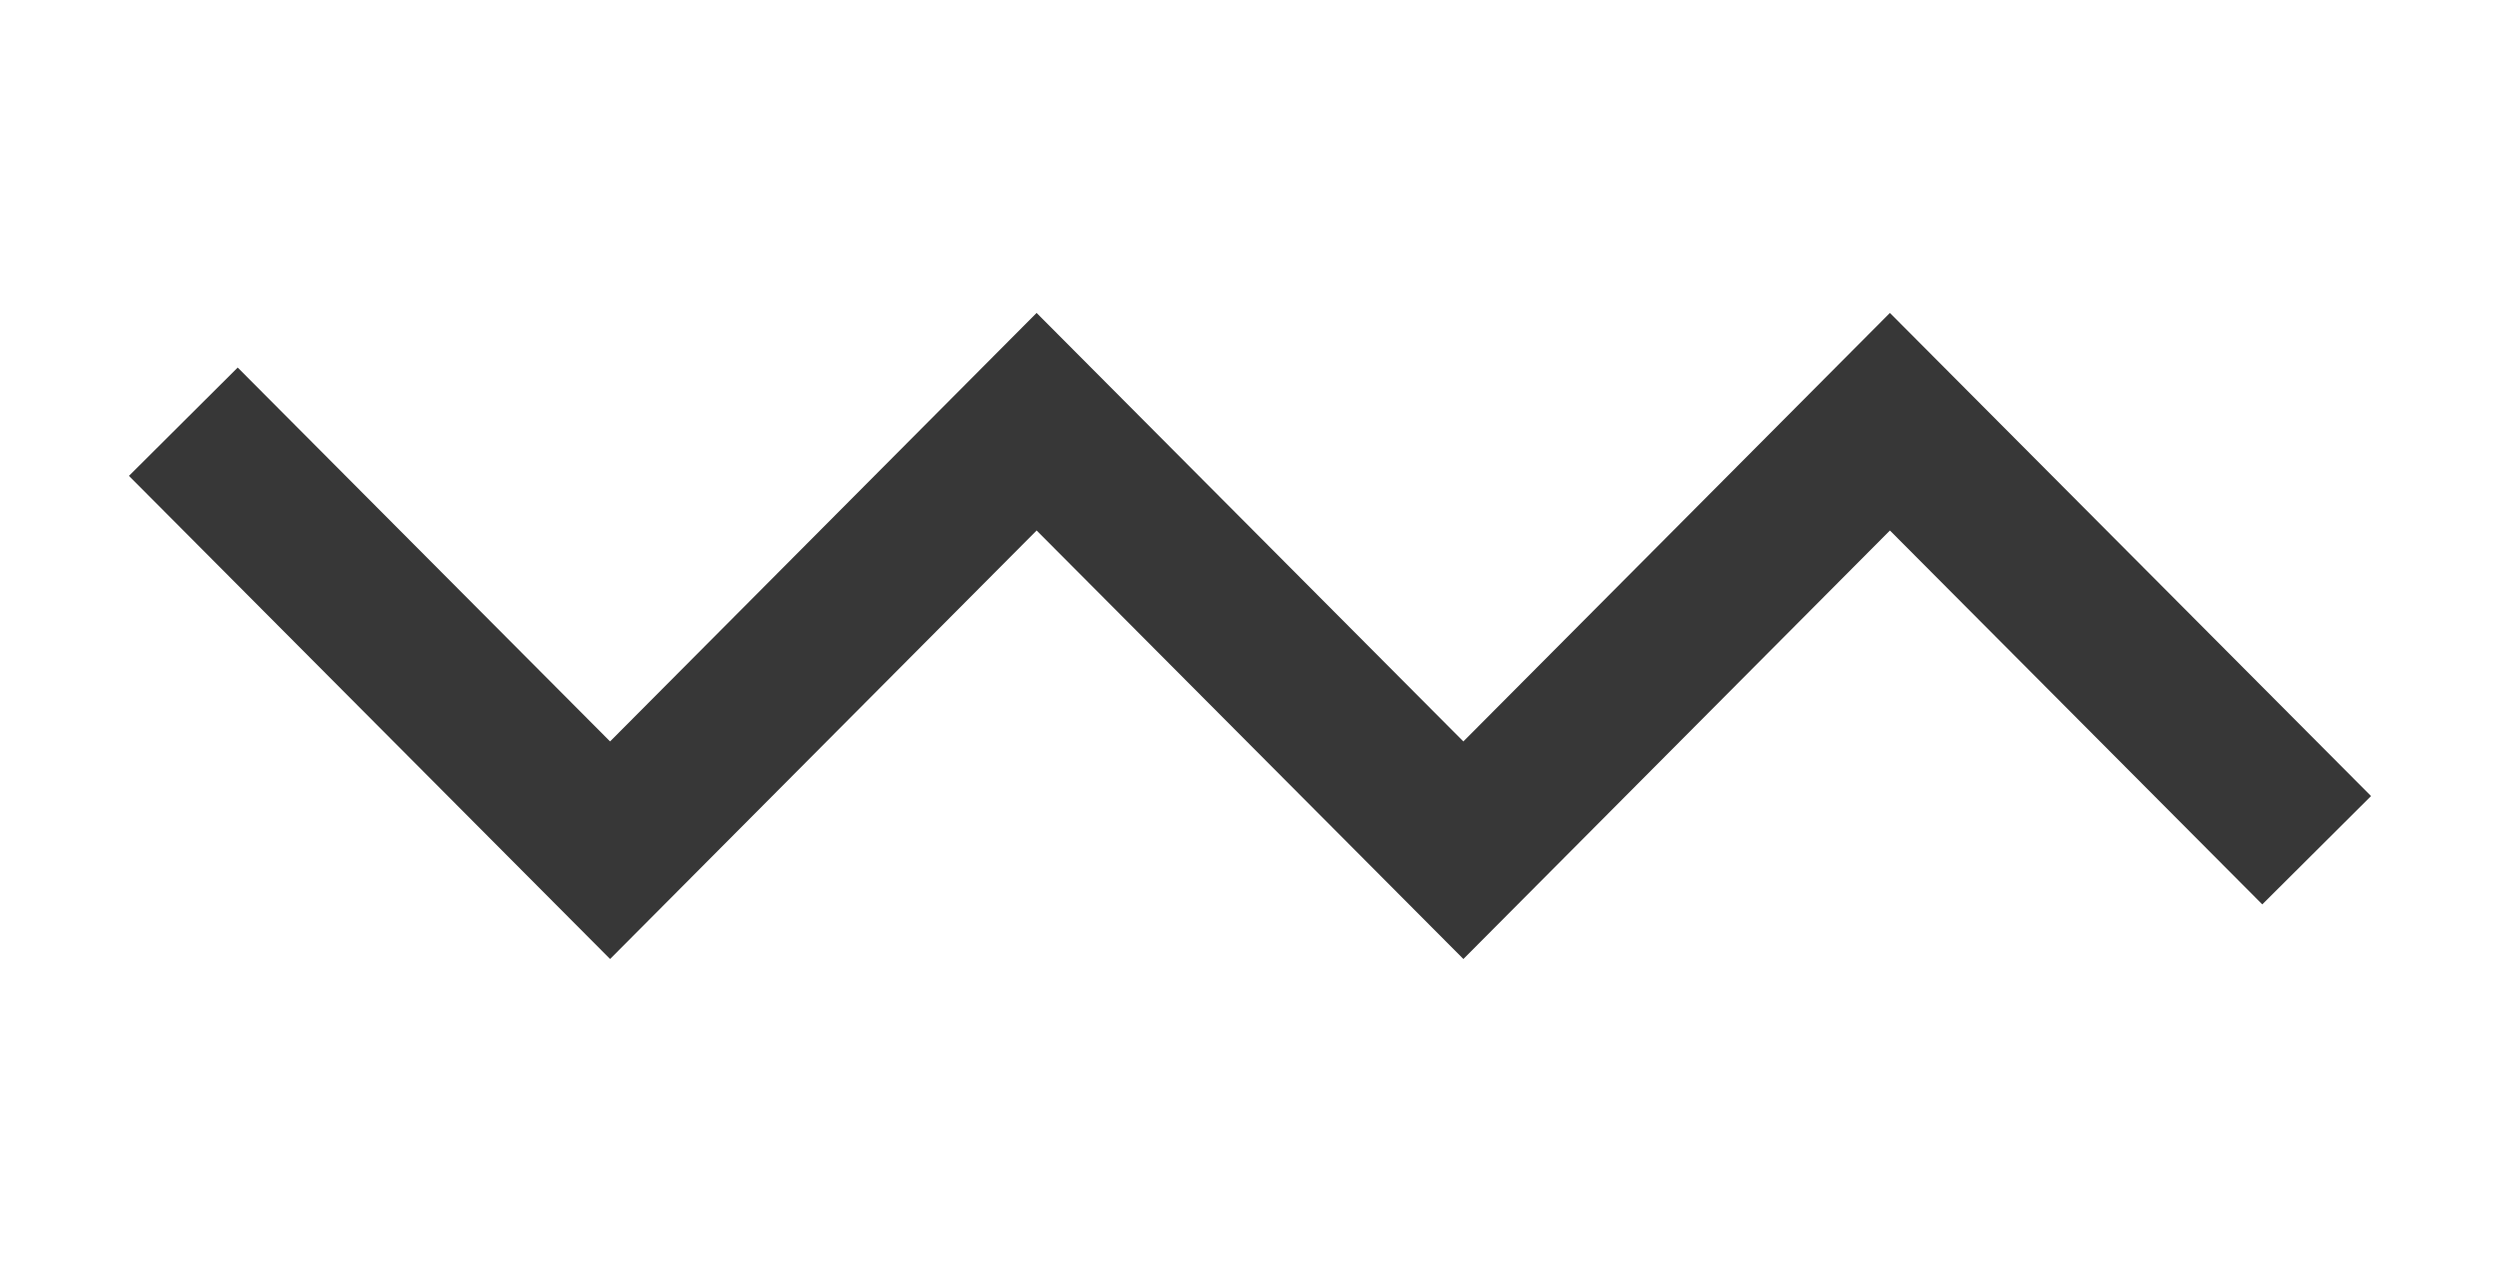
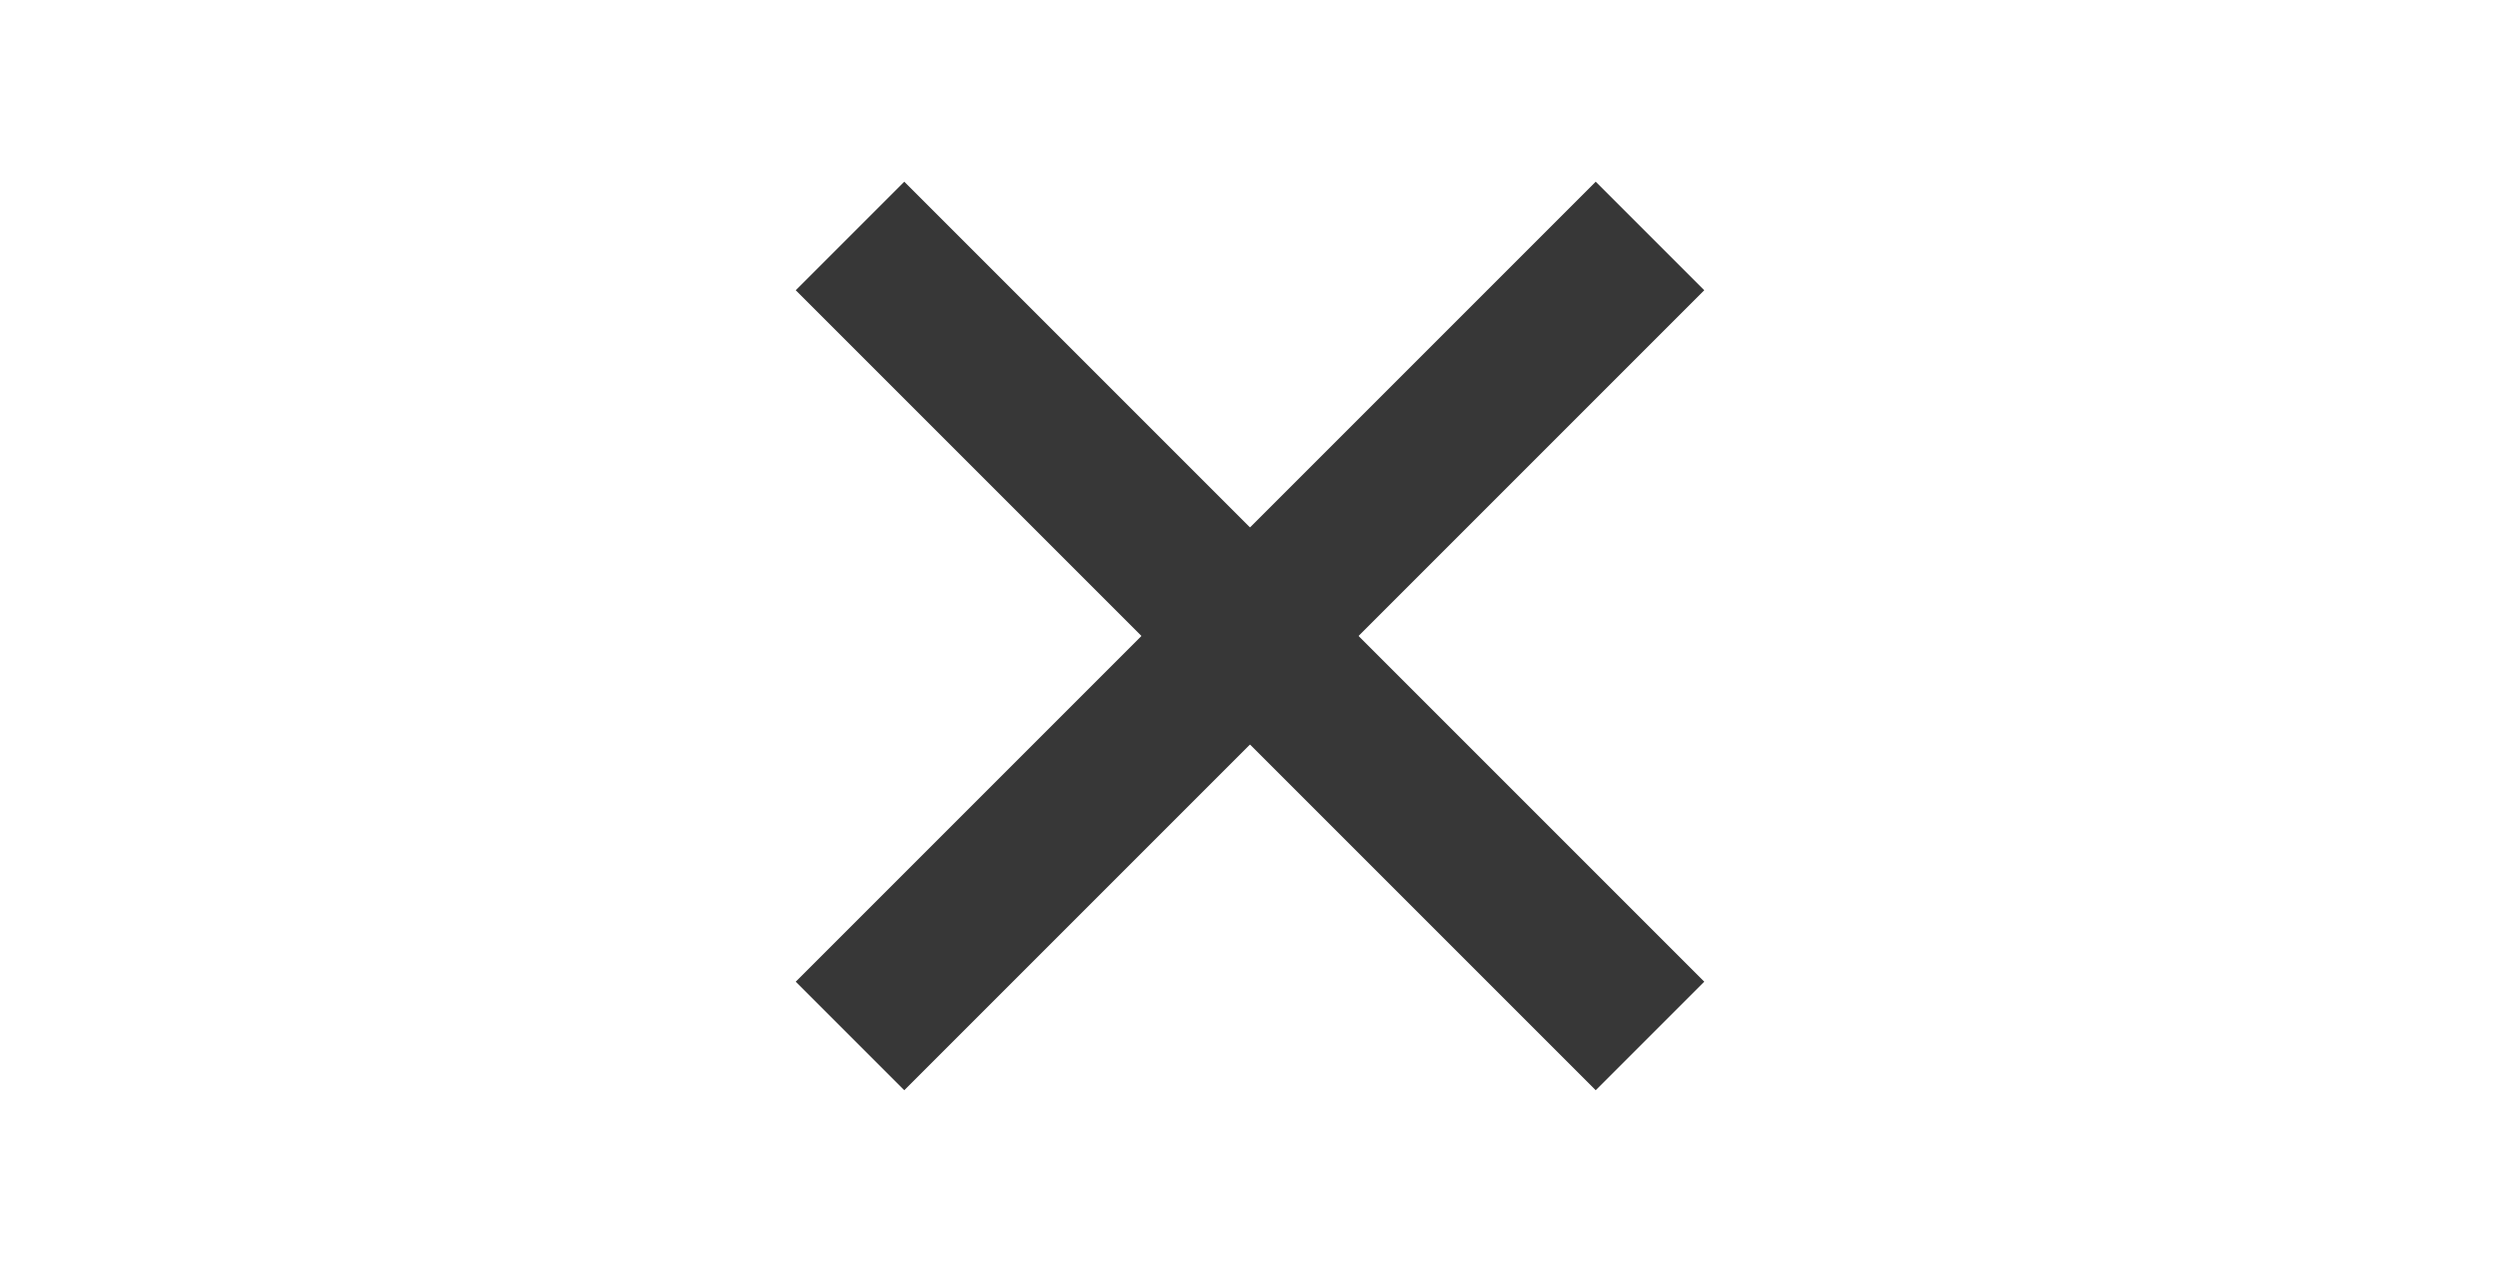
<svg xmlns="http://www.w3.org/2000/svg" id="Layer_1" viewBox="0 0 114 58">
-   <polyline points="8.36 19.23 27.82 38.77 47.27 19.23 66.73 38.77 86.18 19.23 105.64 38.77" style="fill:none; stroke:#373737; stroke-miterlimit:10; stroke-width:7px;" />
+   <line x1="38.76" y1="10.76" x2="75.24" y2="47.24" style="fill:none; stroke:#373737; stroke-miterlimit:10; stroke-width:7px;" />
+   <line x1="75.24" y1="10.76" x2="38.76" y2="47.24" style="fill:none; stroke:#373737; stroke-miterlimit:10; stroke-width:7px;" />
</svg>
